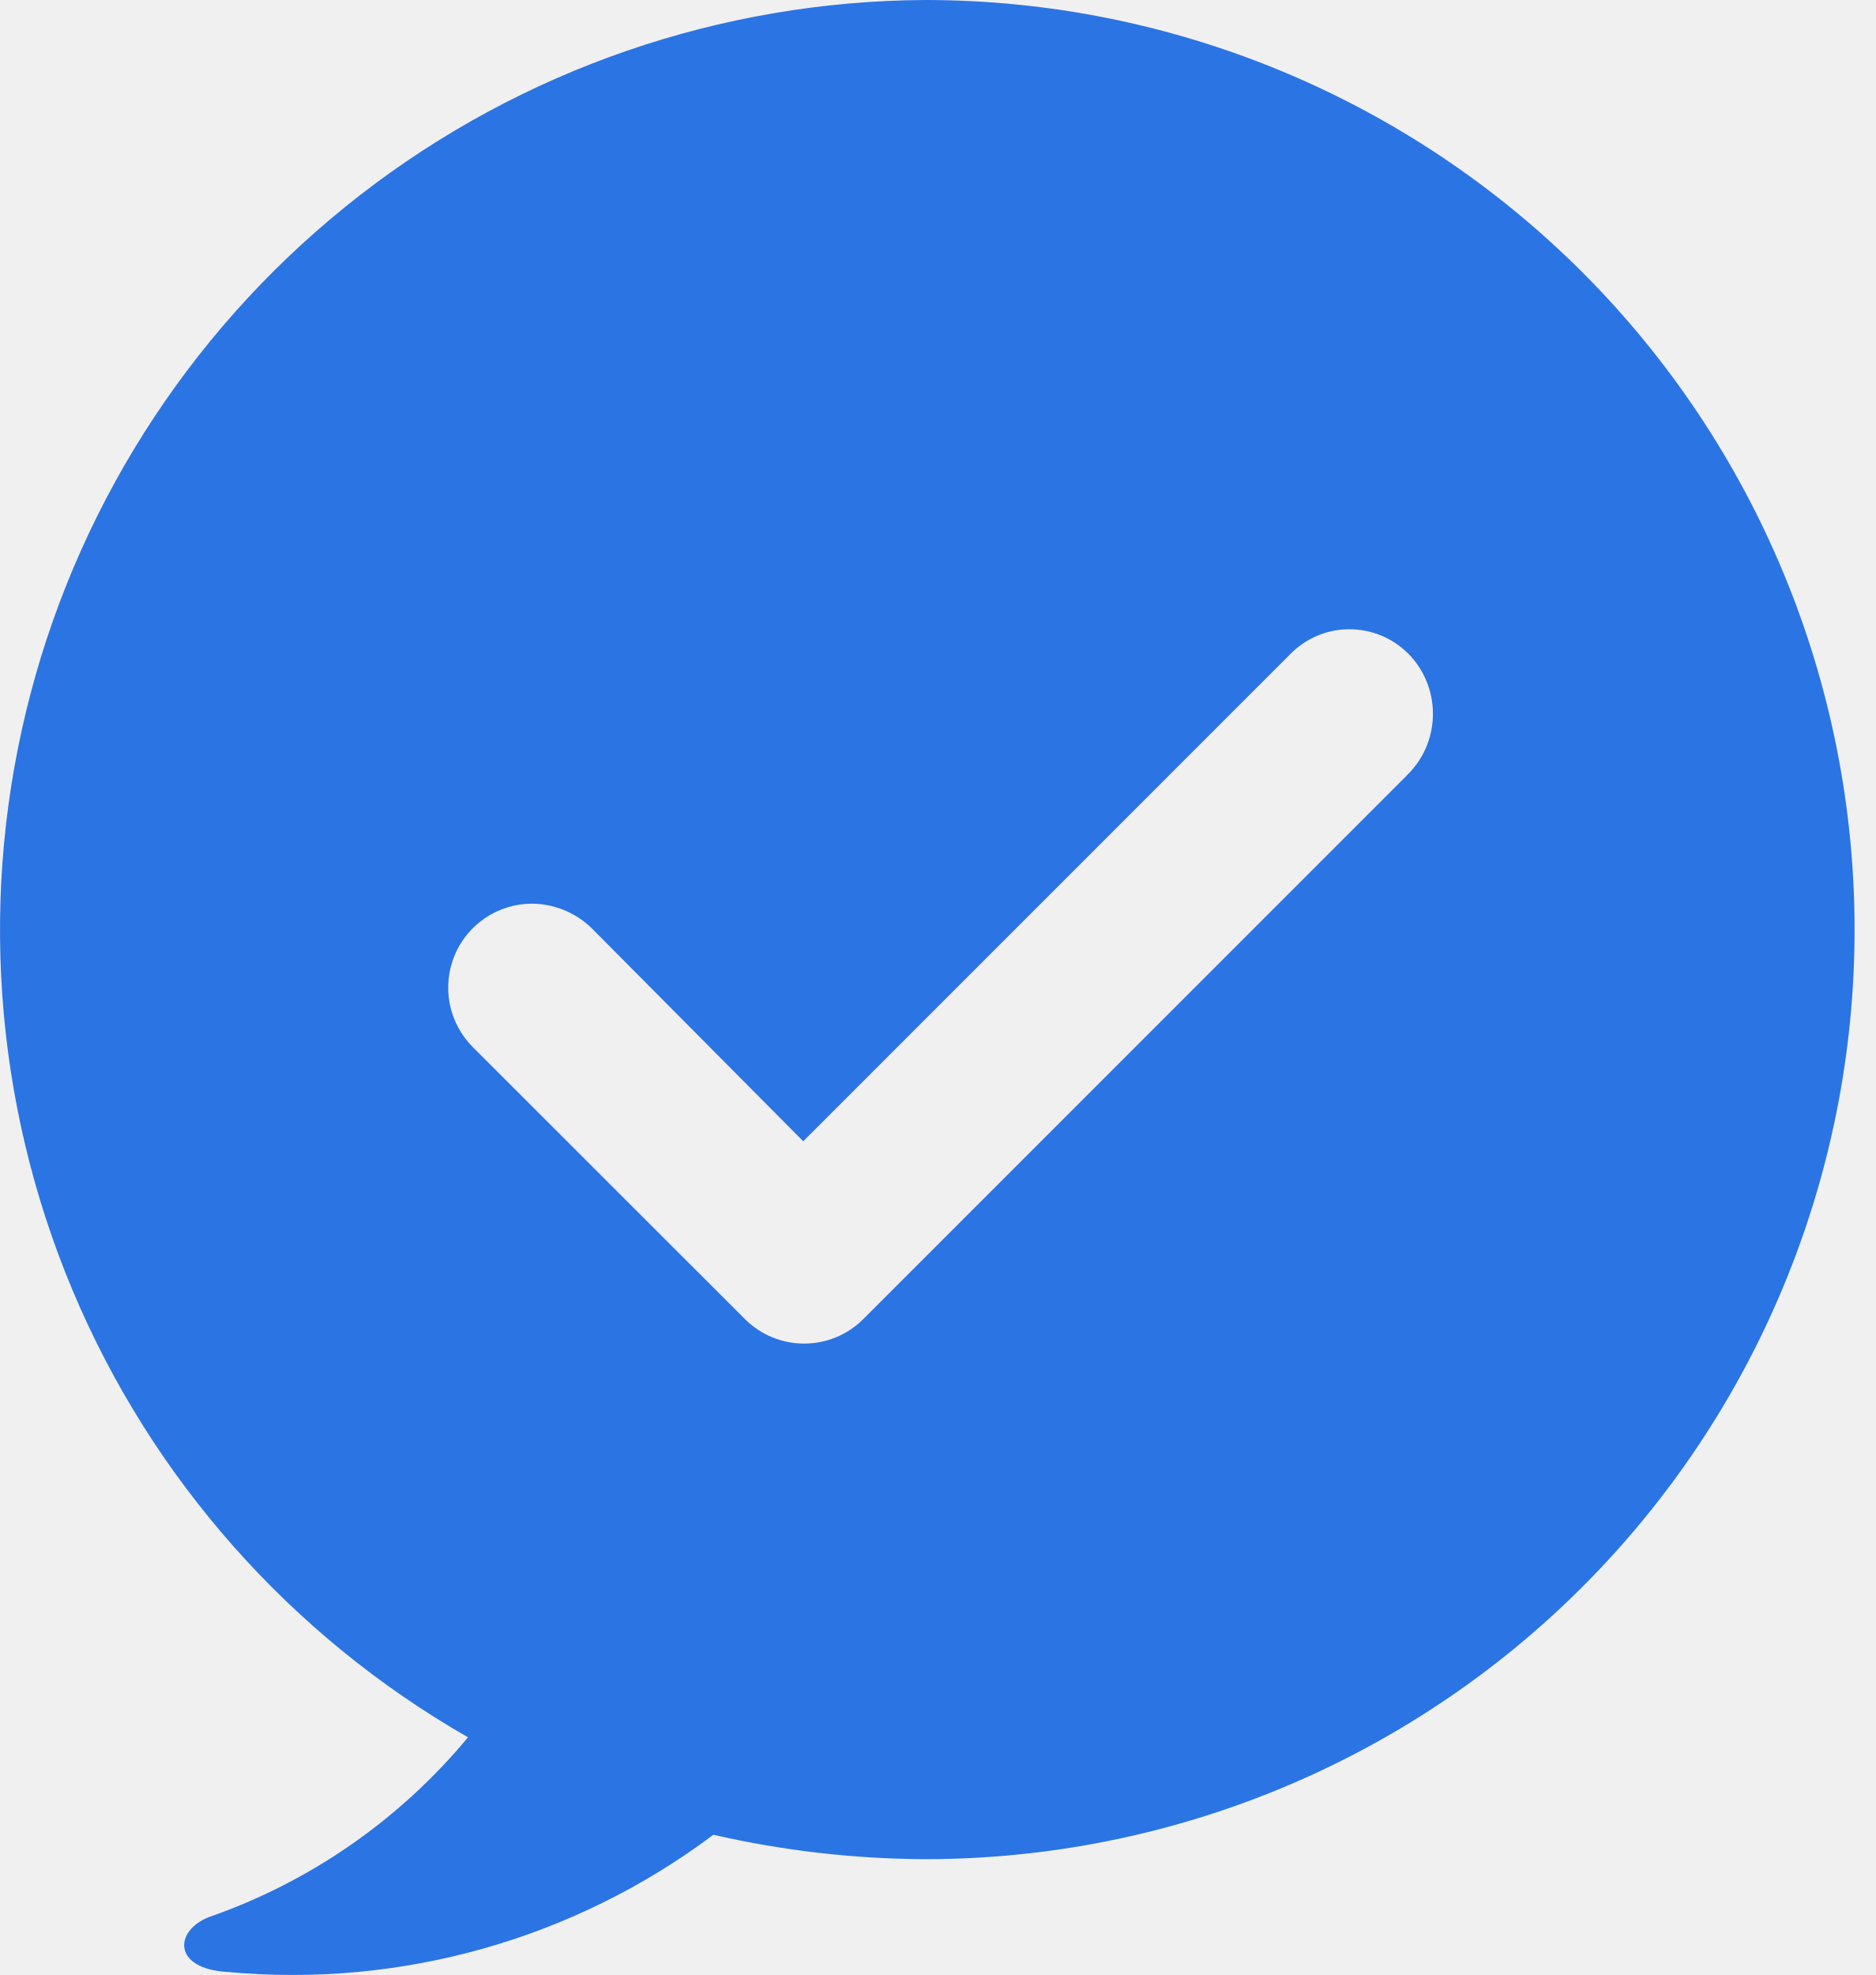
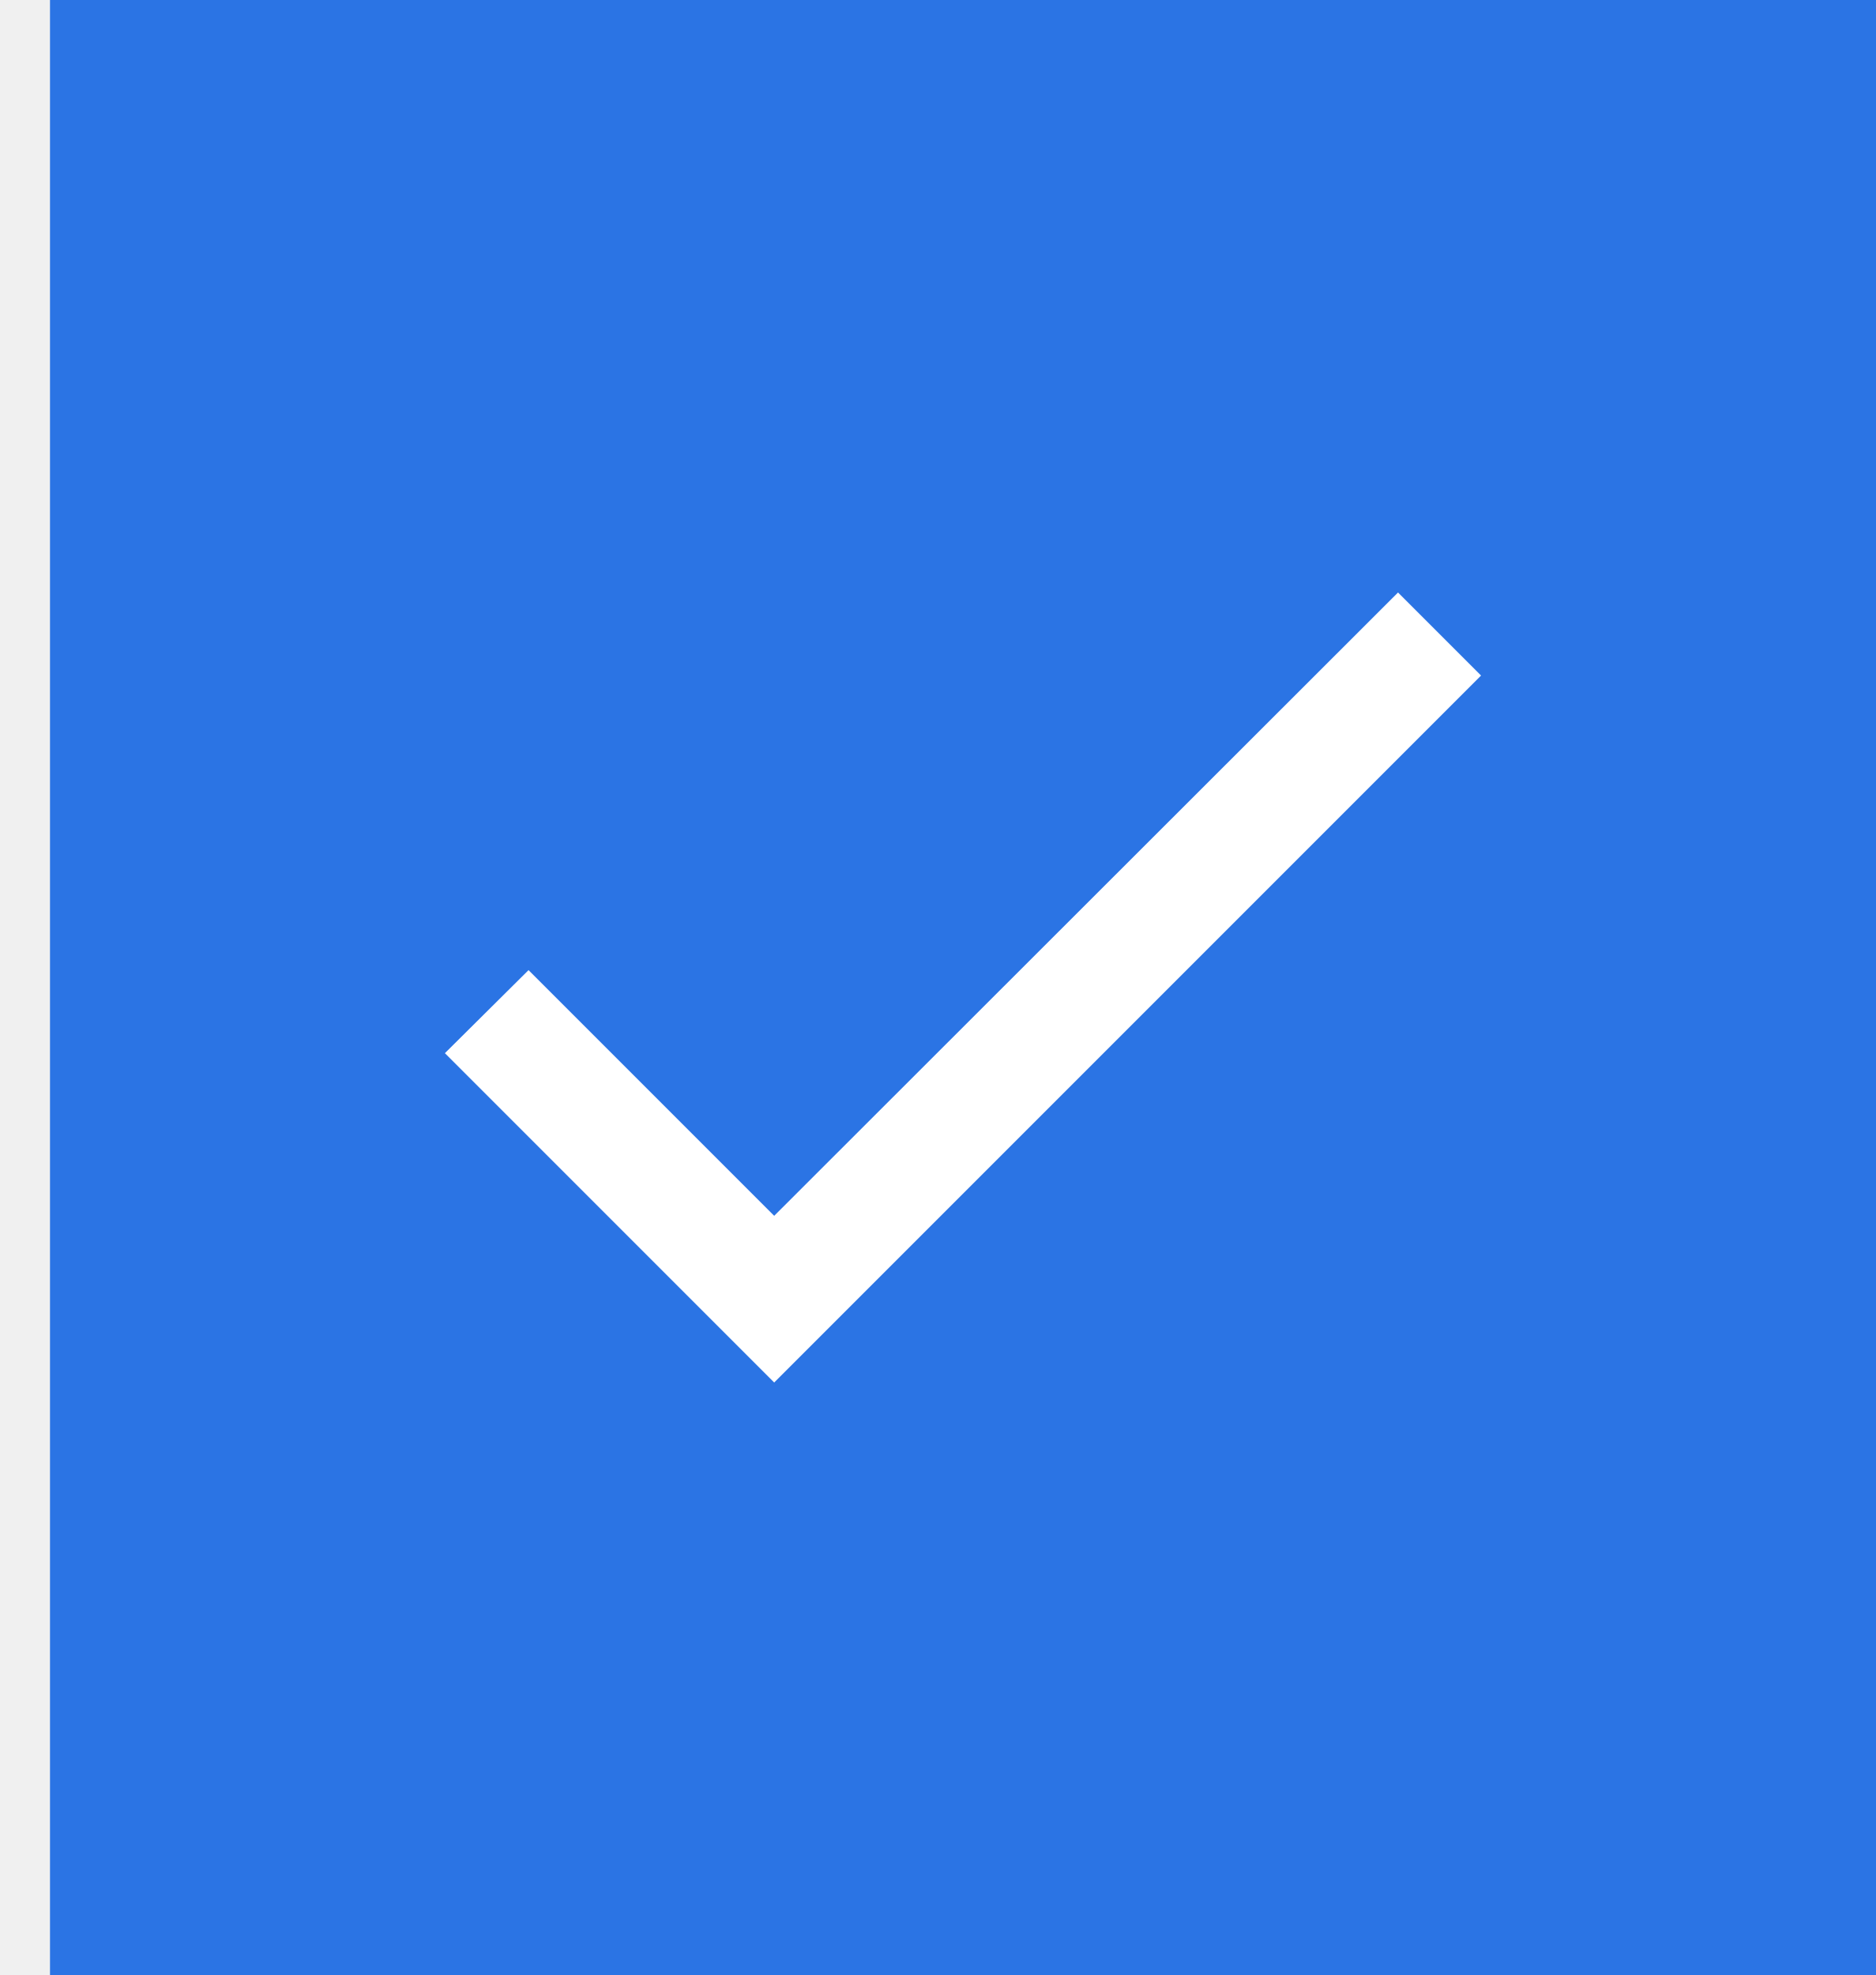
<svg xmlns="http://www.w3.org/2000/svg" width="19" height="20" viewBox="0 0 19 20" fill="none">
-   <path d="M9.369 8.49755e-09C7.297 0.011 5.286 0.705 3.649 1.974C2.011 3.244 0.837 5.018 0.31 7.022C-0.217 9.026 -0.069 11.147 0.732 13.059C1.533 14.97 2.942 16.563 4.74 17.593C4.048 18.427 3.141 19.057 2.117 19.413C1.762 19.553 1.747 19.938 2.303 19.969C4.059 20.133 5.814 19.638 7.225 18.58C7.929 18.741 8.648 18.824 9.37 18.827C11.867 18.827 14.261 17.835 16.026 16.07C17.792 14.304 18.784 11.91 18.783 9.413C18.783 6.917 17.791 4.522 16.026 2.757C14.26 0.992 11.866 -0 9.369 8.49755e-09ZM14.247 7.854L8.738 13.363C8.58 13.519 8.366 13.606 8.144 13.606C7.922 13.606 7.709 13.519 7.55 13.363L4.786 10.601C4.668 10.482 4.588 10.331 4.555 10.166C4.523 10.001 4.54 9.83 4.604 9.675C4.668 9.52 4.777 9.388 4.917 9.294C5.056 9.201 5.221 9.151 5.389 9.151C5.613 9.153 5.829 9.241 5.991 9.398L8.135 11.557L13.042 6.65L13.088 6.604C13.17 6.526 13.266 6.466 13.371 6.426C13.476 6.386 13.588 6.368 13.7 6.373C13.812 6.377 13.922 6.404 14.024 6.451C14.126 6.499 14.217 6.567 14.292 6.65C14.442 6.818 14.521 7.037 14.512 7.262C14.504 7.486 14.408 7.699 14.246 7.854H14.247Z" fill="#2B74E4" />
+   <rect width="18.494" height="20" transform="translate(0.506348)" fill="#2B74E4" />
+   <path d="M7.841 12.312L5.353 9.824L4.506 10.665L7.841 14L15 6.841L14.159 6L7.841 12.312Z" fill="white" />
</svg>
